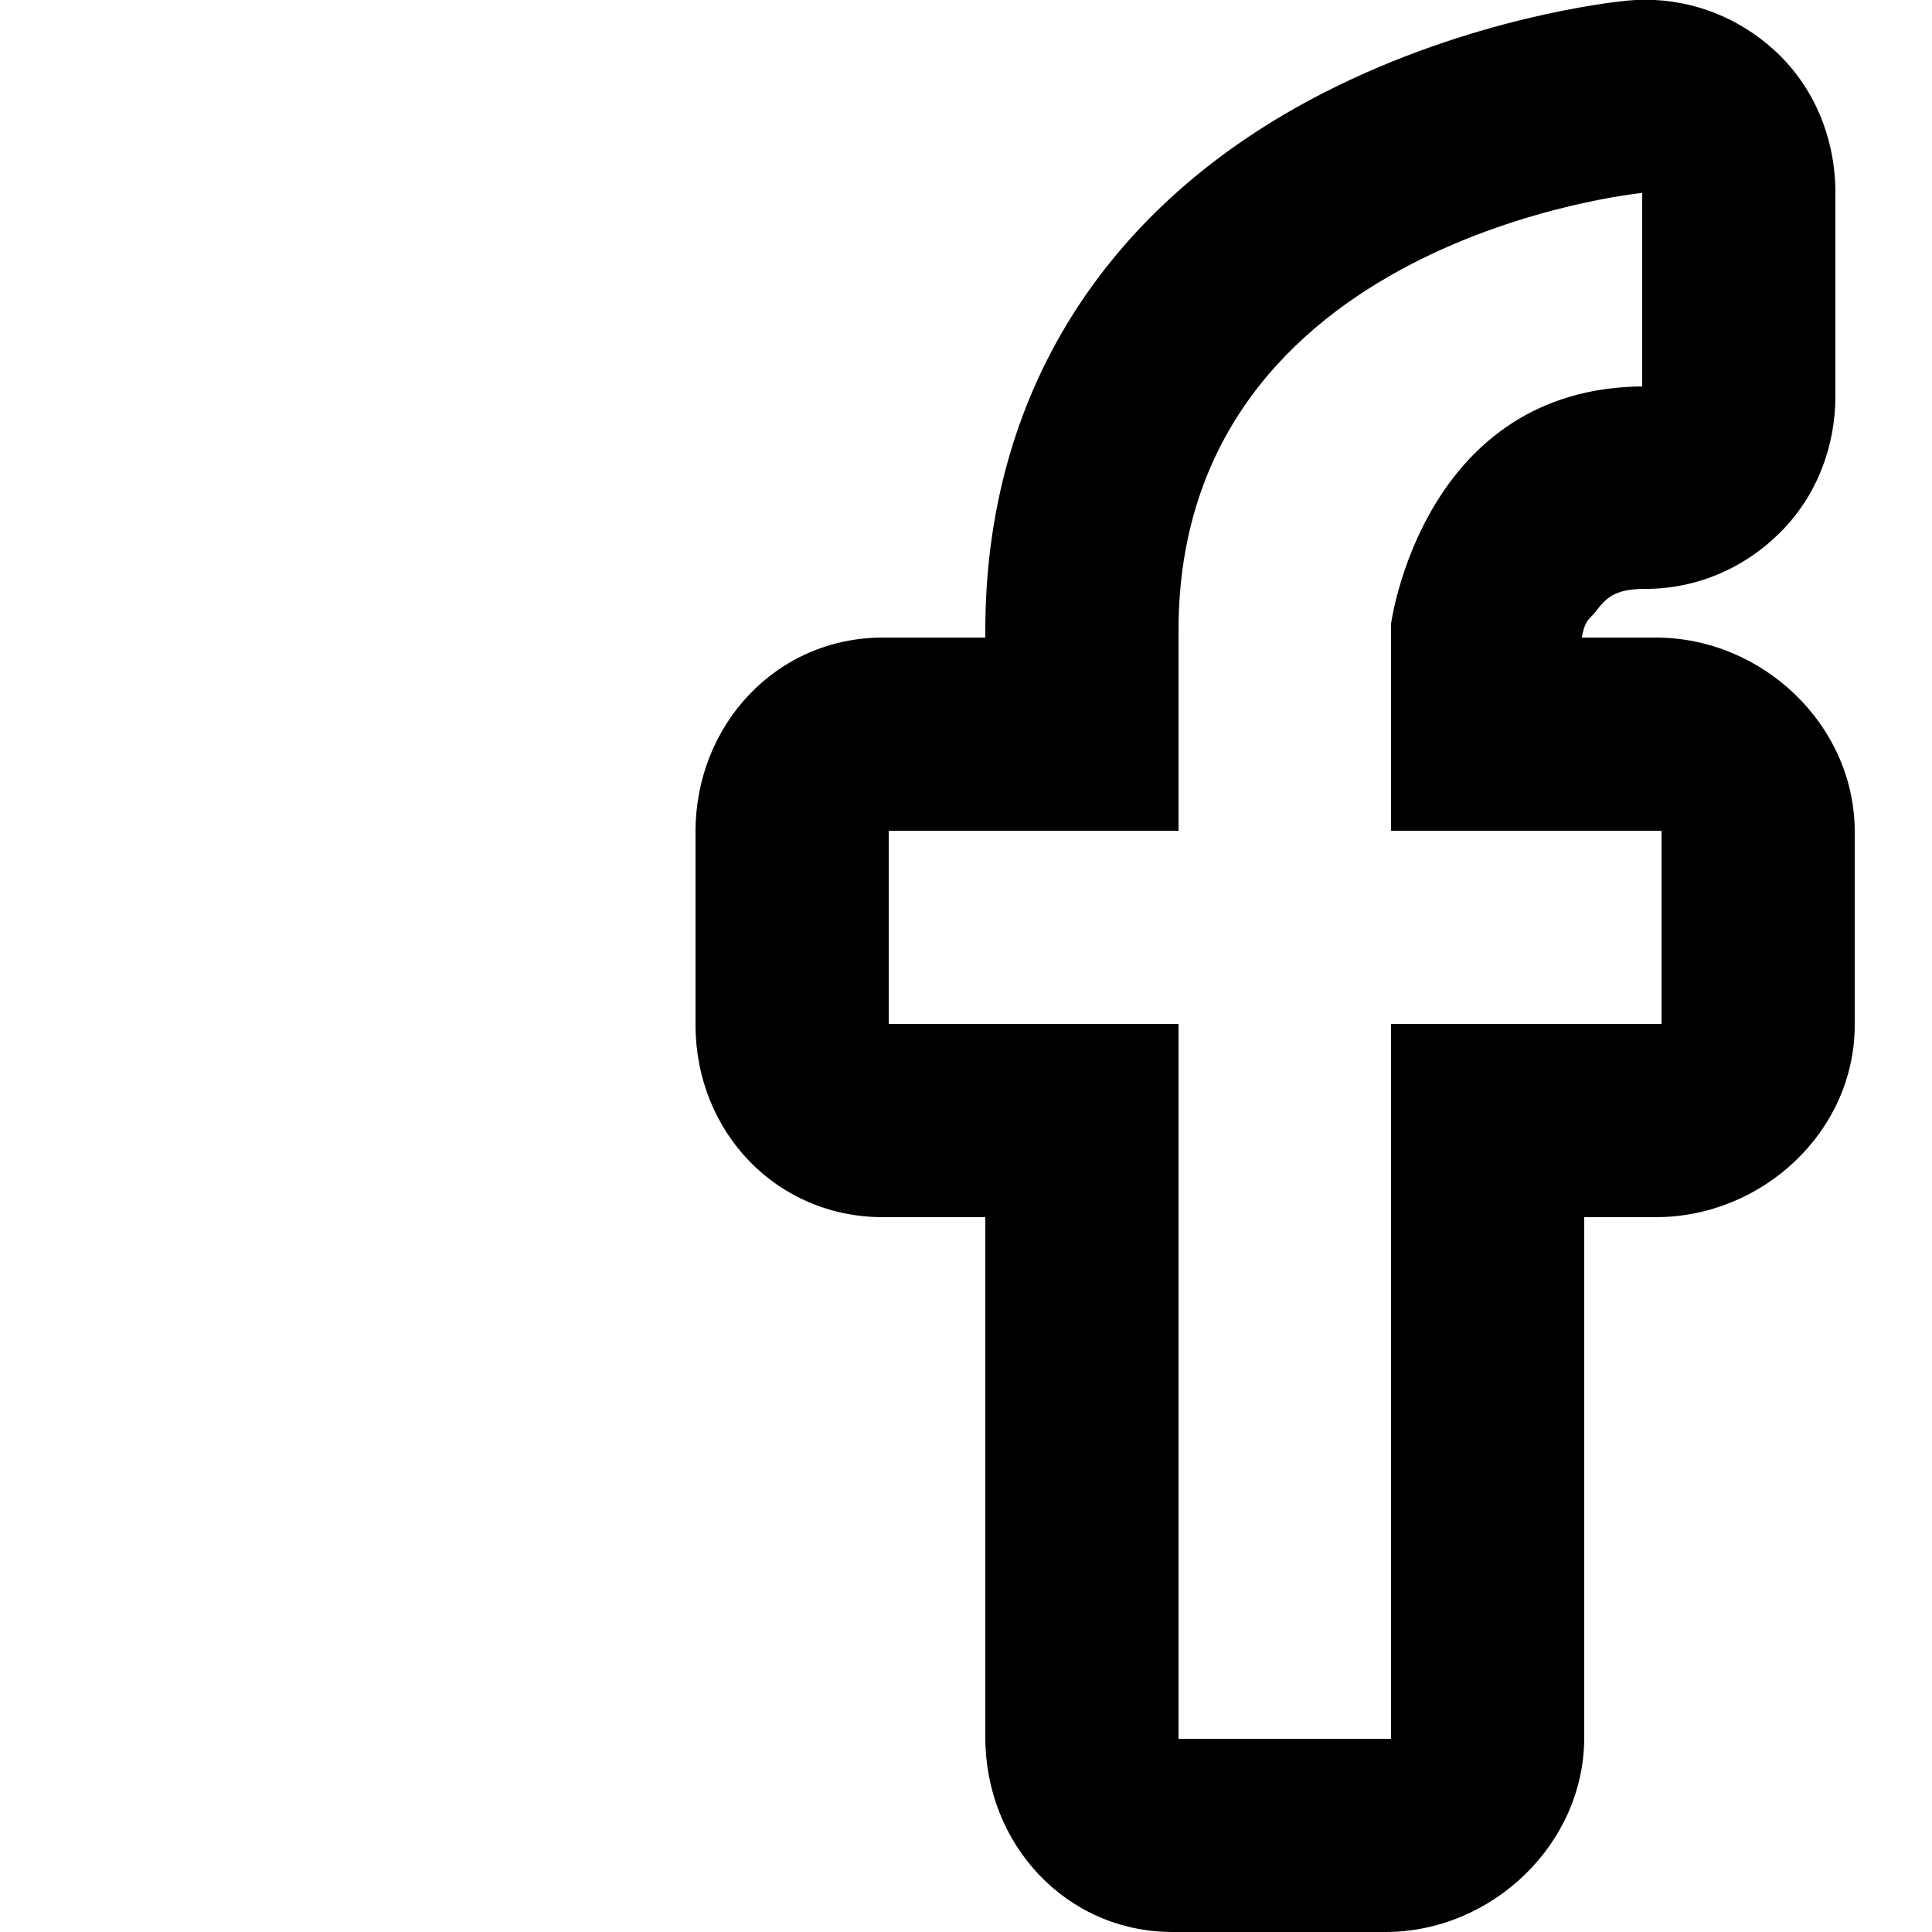
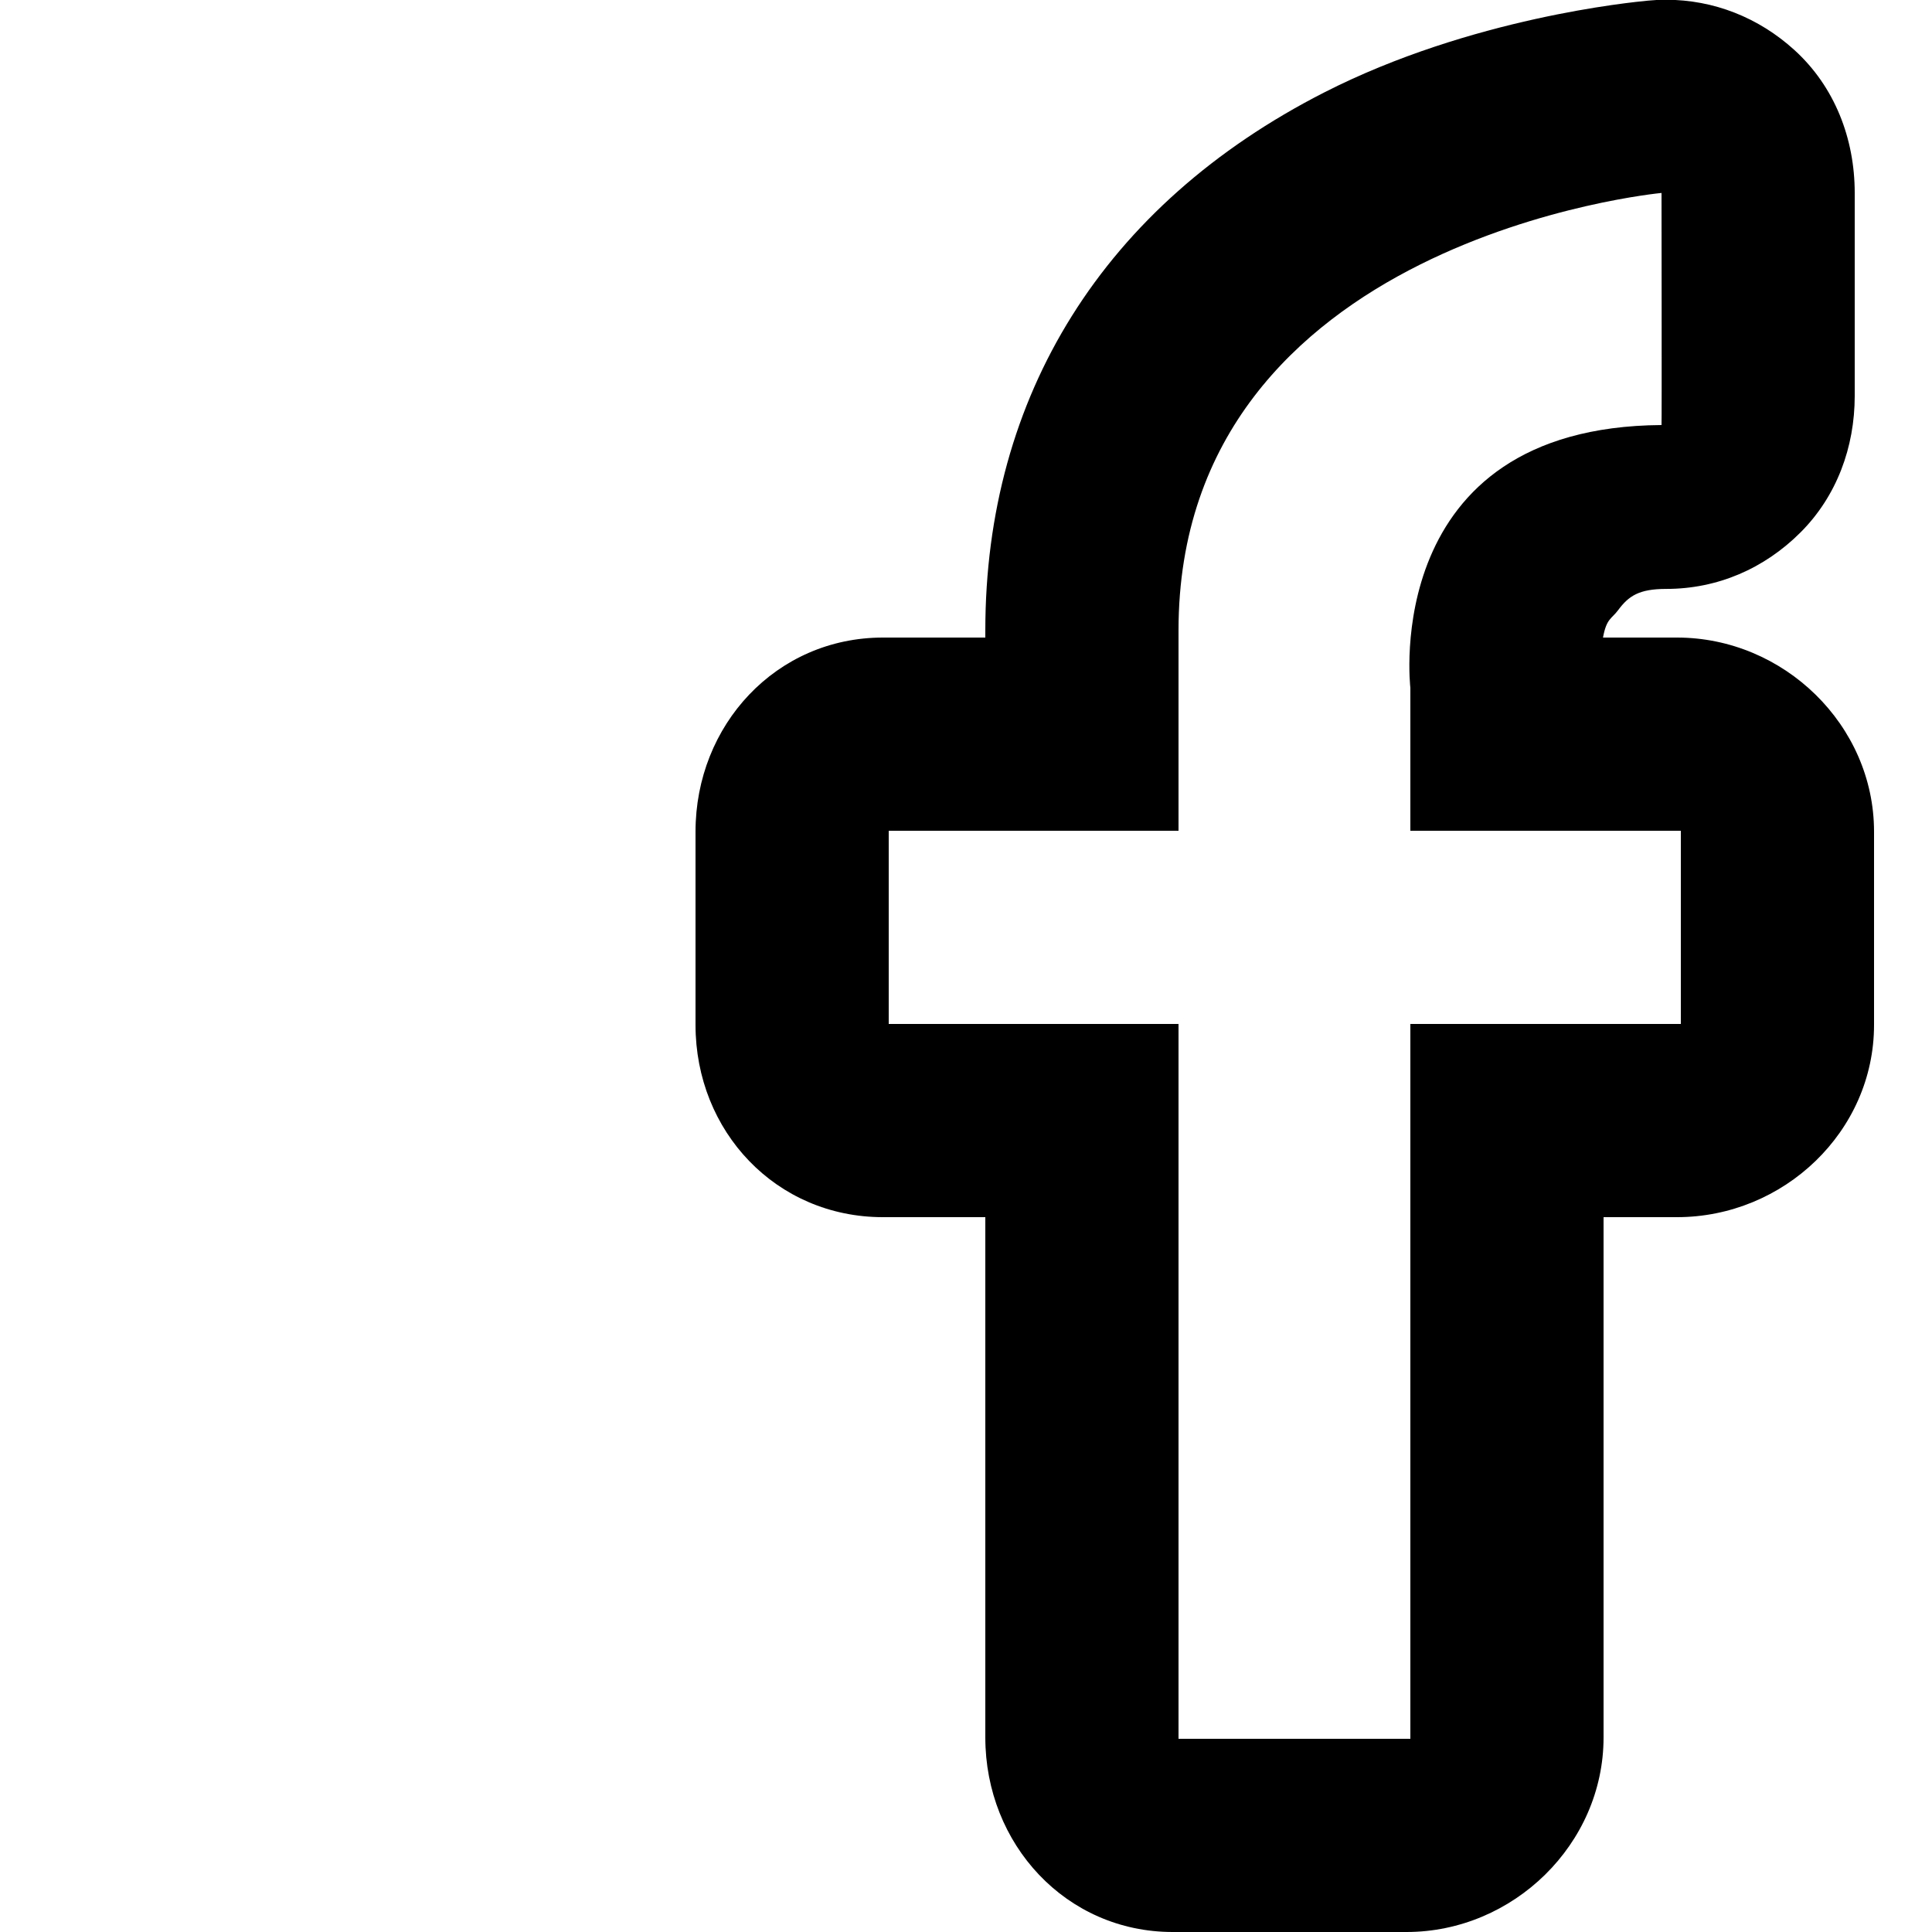
<svg xmlns="http://www.w3.org/2000/svg" version="1.1" x="0px" y="0px" width="100px" height="100px" viewBox="0 0 100 100" enable-background="new 0 0 100 100" xml:space="preserve">
  <g id="Layer_3" display="none">
</g>
  <g id="Your_Icon">
</g>
  <g id="Layer_4">
    <g>
-       <path d="M85.7,33h-3.829c0.184-1,0.443-0.959,0.784-1.42c0.546-0.736,1.082-1.098,2.49-1.098c2.652,0,5.123-1.049,6.999-2.924    C94.02,25.684,95,23.146,95,20.493V9.987c0-2.818-1.089-5.506-3.174-7.4c-1.849-1.68-4.2-2.6-6.676-2.6    c-0.316,0-0.609,0.014-0.927,0.045c-0.821,0.078-8.077,0.879-15.678,4.754C57.126,10.61,51,20.497,51,32.63V33h-5.3    c-5.523,0-9.7,4.524-9.7,10.048v10C36,58.569,40.177,63,45.7,63H51v26.931C51,95.452,55.177,100,60.7,100h11    c5.523,0,10.3-4.548,10.3-10.069V63h3.7c5.523,0,10.3-4.431,10.3-9.952v-10C96,37.524,91.223,33,85.7,33z M86,53H72v37H61V53H46    V43h15V32.63C61,12.329,85,9.987,85,9.987V20c0,0,0.164,0,0.146,0C73.631,20,72,32.292,72,32.292V43h14V53z" />
+       <path d="M86.8,33h-3.829c0.184-1,0.443-0.959,0.784-1.42c0.546-0.736,1.082-1.098,2.49-1.098c2.652,0,5.073-1.049,6.949-2.924    C95.069,25.684,96,23.146,96,20.493V9.987c0-2.818-1.039-5.506-3.124-7.4c-1.849-1.68-4.175-2.6-6.651-2.6    c-0.316,0-0.596,0.014-0.915,0.045C84.489,0.11,76.14,0.911,68.539,4.786C57.12,10.61,51,20.497,51,32.63V33h-5.3    c-5.523,0-9.7,4.524-9.7,10.048v10C36,58.569,40.177,63,45.7,63H51v26.931C51,95.452,55.177,100,60.7,100h12.1    c5.523,0,10.2-4.548,10.2-10.069V63h3.8c5.523,0,10.2-4.431,10.2-9.952v-10C97,37.524,92.323,33,86.8,33z M87,53H73v37H61V53H46    V43h15V32.63C61,12.329,86,9.987,86,9.987S86.018,22,86,22c-14.6,0.1-13,13.6-13,13.6V43h14V53z" />
    </g>
  </g>
</svg>
